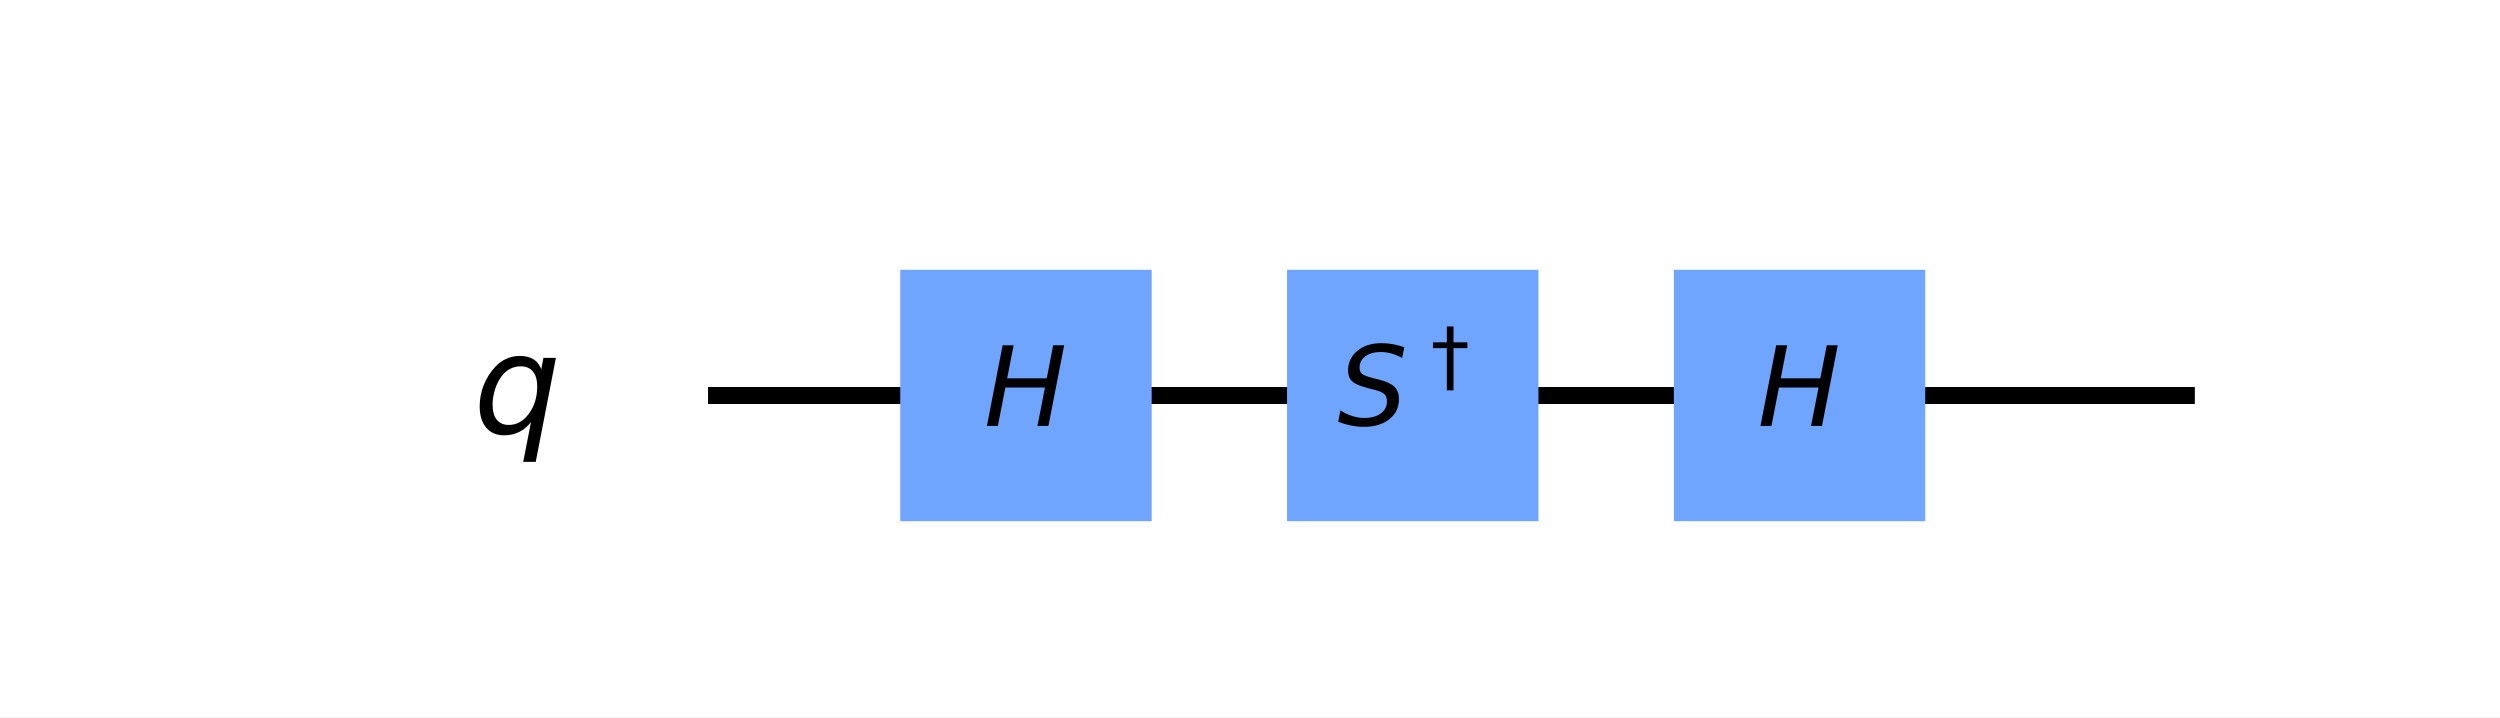
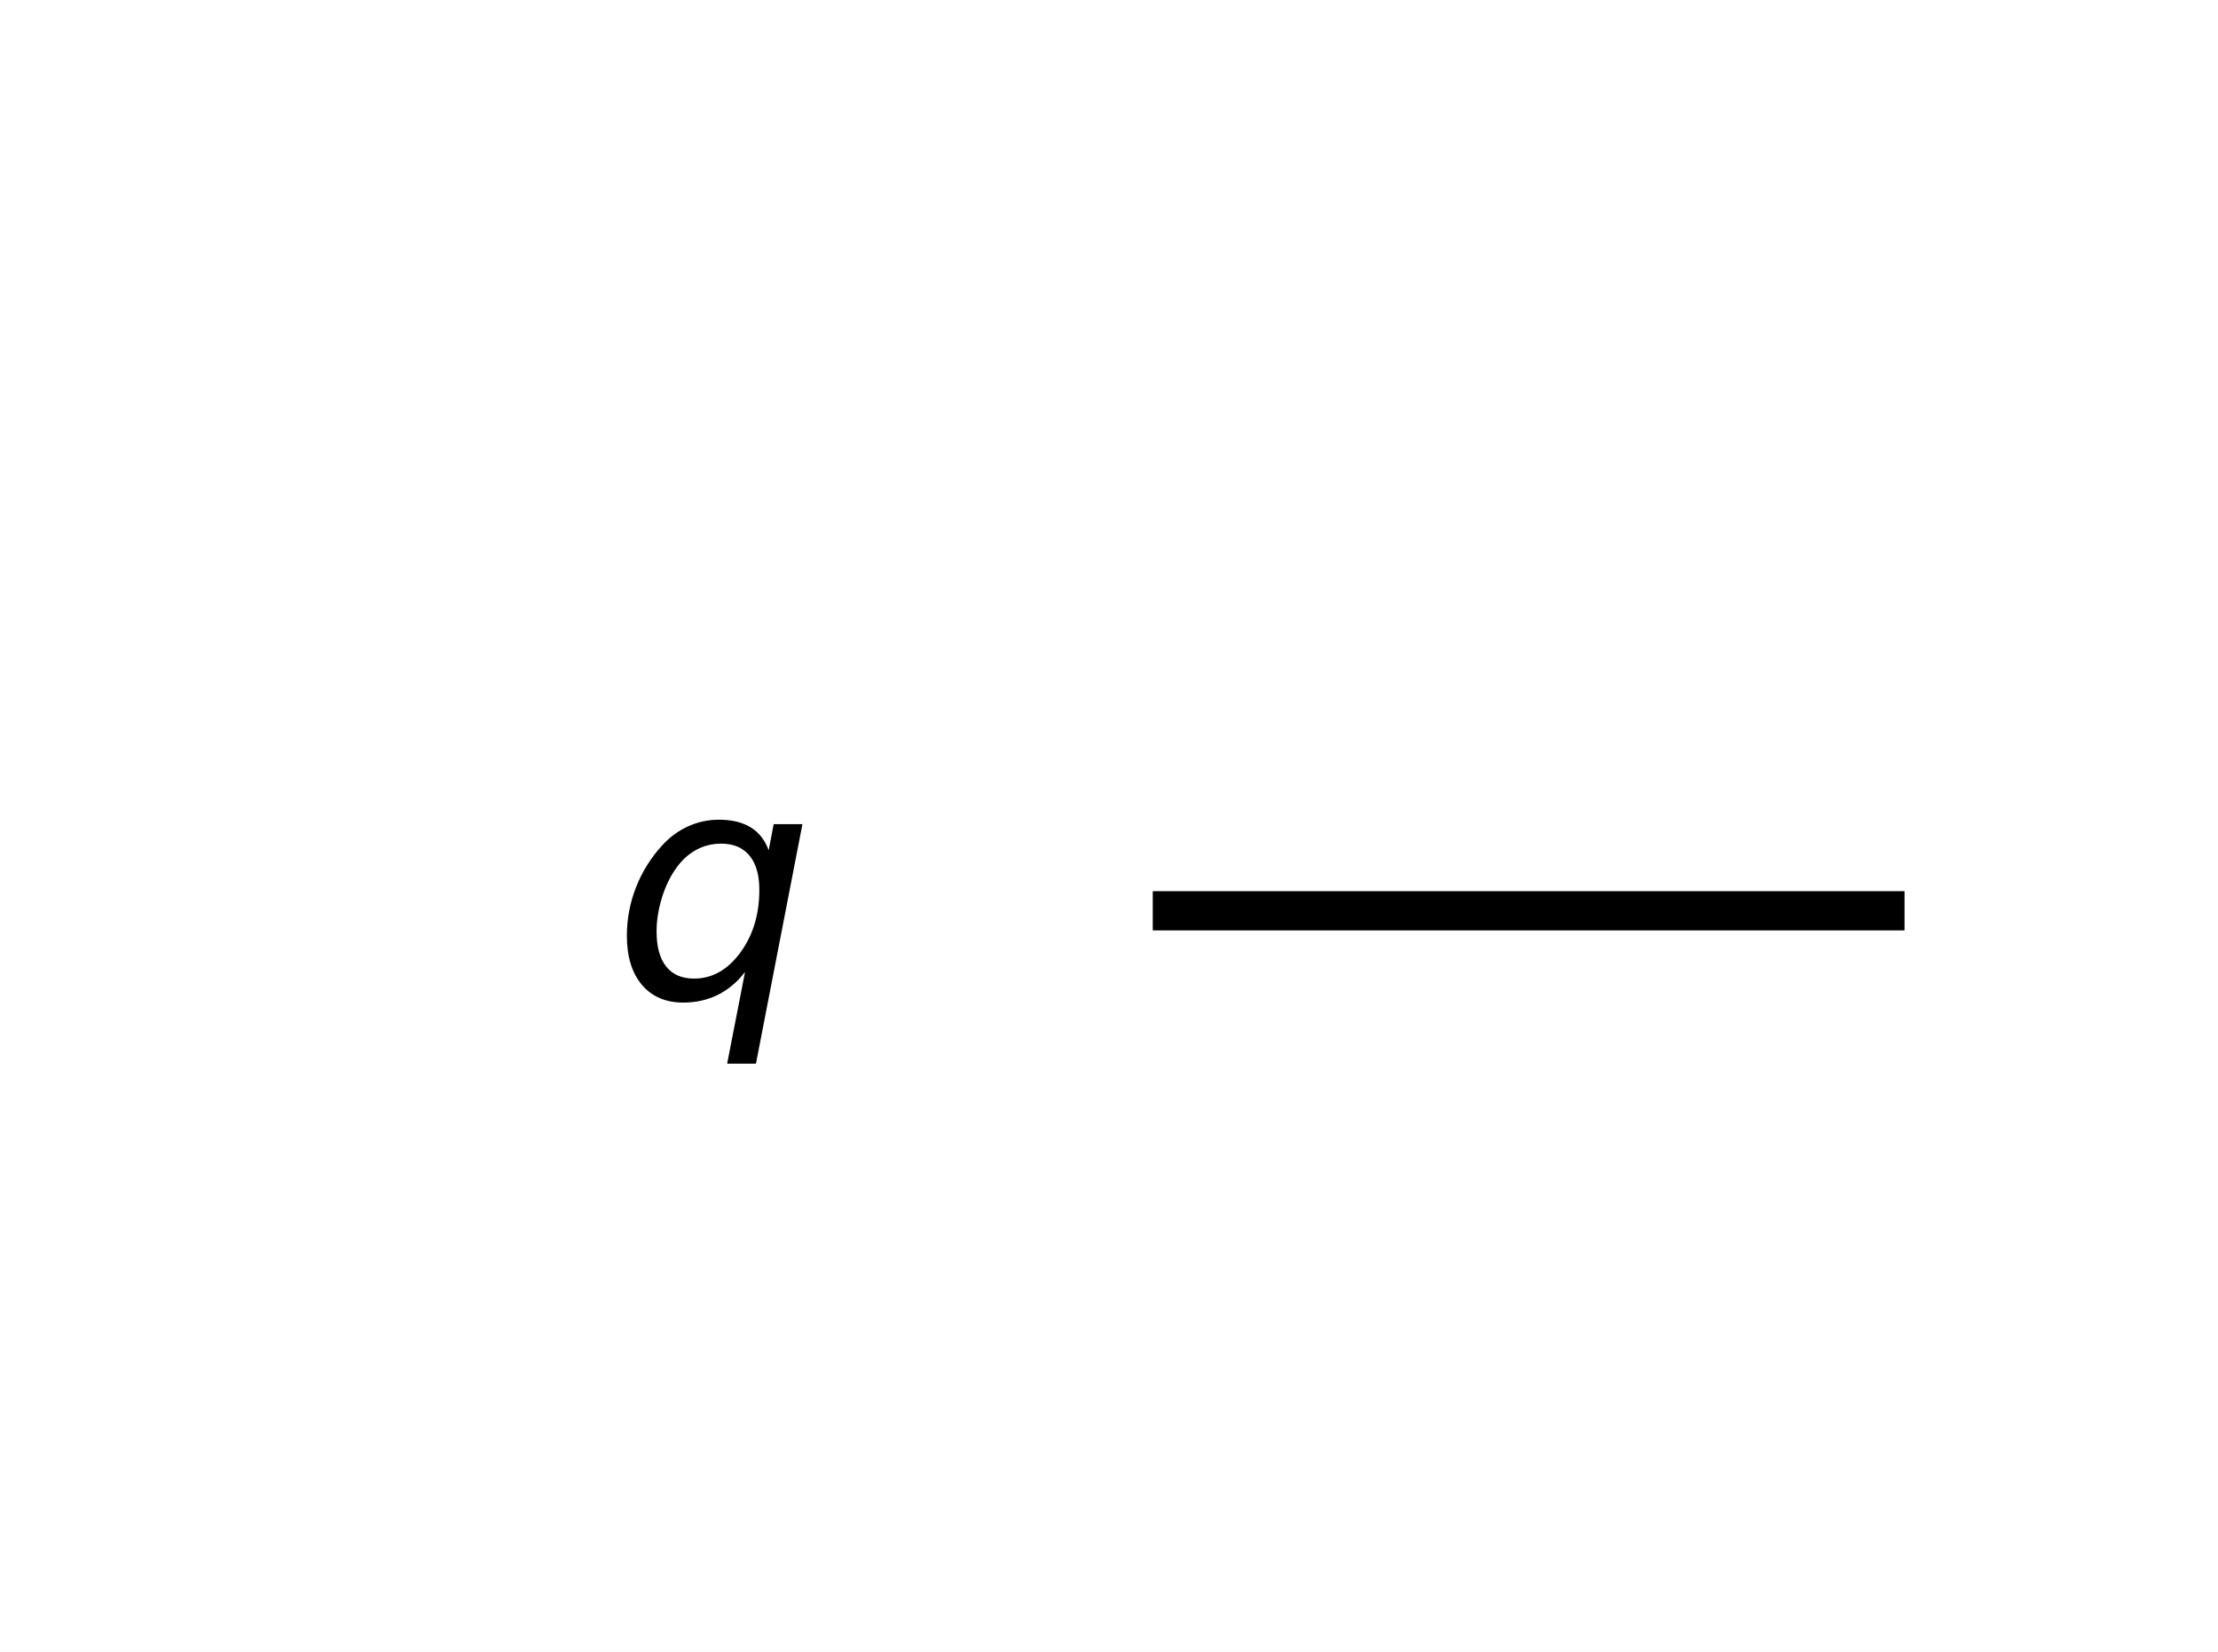
- <svg xmlns="http://www.w3.org/2000/svg" xmlns:xlink="http://www.w3.org/1999/xlink" height="84.28pt" version="1.1" viewBox="0 0 293.776 84.28" width="293.776pt">
+ <svg xmlns="http://www.w3.org/2000/svg" xmlns:xlink="http://www.w3.org/1999/xlink" height="84.28pt" version="1.1" viewBox="0 0 113.176 84.28" width="113.176pt">
  <defs>
    <style type="text/css">
*{stroke-linecap:butt;stroke-linejoin:round;}
  </style>
  </defs>
  <g id="figure_1">
    <g id="patch_1">
-       <path d="M 0 84.28  L 293.776 84.28  L 293.776 0  L 0 0  z " style="fill:#ffffff;" />
+       <path d="M 0 84.28  L 113.176 84.28  L 113.176 0  L 0 0  z " style="fill:#ffffff;" />
    </g>
    <g id="axes_1">
      <g id="line2d_1">
-         <path clip-path="url(#p3db766a273)" d="M 84.202 46.474  L 256.916 46.474  " style="fill:none;stroke:#000000;stroke-linecap:square;stroke-width:2;" />
-       </g>
-       <g id="patch_2">
-         <path clip-path="url(#p3db766a273)" d="M 105.791 61.246  L 135.334 61.246  L 135.334 31.703  L 105.791 31.703  z " style="fill:#6fa4ff;" />
-       </g>
-       <g id="patch_3">
-         <path clip-path="url(#p3db766a273)" d="M 151.242 61.246  L 180.785 61.246  L 180.785 31.703  L 151.242 31.703  z " style="fill:#6fa4ff;" />
-       </g>
-       <g id="patch_4">
-         <path clip-path="url(#p3db766a273)" d="M 196.693 61.246  L 226.236 61.246  L 226.236 31.703  L 196.693 31.703  z " style="fill:#6fa4ff;" />
+         <path clip-path="url(#pa25384251b)" d="M 59.821 46.474  L 96.182 46.474  " style="fill:none;stroke:#000000;stroke-linecap:square;stroke-width:2;" />
      </g>
      <g id="text_1">
-         <g clip-path="url(#p3db766a273)">
-           <defs>
-             <path d="M 16.891 72.906  L 26.812 72.906  L 21 43.016  L 56.781 43.016  L 62.594 72.906  L 72.516 72.906  L 58.297 0  L 48.391 0  L 55.172 34.719  L 19.391 34.719  L 12.594 0  L 2.688 0  z " id="DejaVuSans-Oblique-72" />
-           </defs>
-           <g transform="translate(115.6225 50.06159)scale(0.13 -0.13)">
-             <use transform="translate(0 0.09375)" xlink:href="#DejaVuSans-Oblique-72" />
-           </g>
-         </g>
-       </g>
-       <g id="text_2">
-         <g clip-path="url(#p3db766a273)">
-           <defs>
-             <path d="M 60.297 70.516  L 58.406 60.891  Q 53.469 63.531 48.609 64.875  Q 43.75 66.219 39.203 66.219  Q 30.375 66.219 25.141 62.359  Q 19.922 58.5 19.922 52.094  Q 19.922 48.578 21.844 46.703  Q 23.781 44.828 31.781 42.672  L 37.703 41.219  Q 47.703 38.625 51.609 34.641  Q 55.516 30.672 55.516 23.484  Q 55.516 12.453 46.844 5.516  Q 38.188 -1.422 24.031 -1.422  Q 18.219 -1.422 12.359 -0.266  Q 6.5 0.875 0.594 3.219  L 2.594 13.375  Q 8.016 10.016 13.453 8.297  Q 18.891 6.594 24.312 6.594  Q 33.547 6.594 39.109 10.688  Q 44.672 14.797 44.672 21.391  Q 44.672 25.781 42.453 28.047  Q 40.234 30.328 32.906 32.172  L 27 33.688  Q 16.891 36.328 13.203 39.766  Q 9.516 43.219 9.516 49.422  Q 9.516 60.297 17.891 67.25  Q 26.266 74.219 39.703 74.219  Q 44.922 74.219 50.047 73.281  Q 55.172 72.359 60.297 70.516  z " id="DejaVuSans-Oblique-83" />
-             <path d="M 20.703 72.906  L 29.297 72.906  L 29.297 52.391  L 47.219 52.391  L 47.219 44.922  L 29.297 44.922  L 29.297 -9.625  L 20.703 -9.625  L 20.703 44.922  L 2.781 44.922  L 2.781 52.391  L 20.703 52.391  z " id="DejaVuSans-8224" />
-           </defs>
-           <g transform="translate(157.1735 50.06159)scale(0.13 -0.13)">
-             <use transform="translate(0 0.684375)" xlink:href="#DejaVuSans-Oblique-83" />
-             <use transform="translate(84.31478 38.96563)scale(0.7)" xlink:href="#DejaVuSans-8224" />
-           </g>
-         </g>
-       </g>
-       <g id="text_3">
-         <g clip-path="url(#p3db766a273)">
-           <g transform="translate(206.5245 50.06159)scale(0.13 -0.13)">
-             <use transform="translate(0 0.09375)" xlink:href="#DejaVuSans-Oblique-72" />
-           </g>
-         </g>
-       </g>
-       <g id="text_4">
-         <g clip-path="url(#p3db766a273)">
+         <g clip-path="url(#pa25384251b)">
          <defs>
            <path d="M 41.703 8.203  Q 38.094 3.469 33.172 1.016  Q 28.266 -1.422 22.312 -1.422  Q 14.016 -1.422 9.297 4.172  Q 4.594 9.766 4.594 19.578  Q 4.594 27.484 7.5 34.859  Q 10.406 42.234 15.828 48.094  Q 19.344 51.906 23.906 53.953  Q 28.469 56 33.5 56  Q 39.547 56 43.453 53.609  Q 47.359 51.219 49.125 46.391  L 50.688 54.594  L 59.719 54.594  L 45.125 -20.609  L 36.078 -20.609  z M 13.922 20.906  Q 13.922 13.672 16.938 9.891  Q 19.969 6.109 25.688 6.109  Q 34.188 6.109 40.188 14.234  Q 46.188 22.359 46.188 33.984  Q 46.188 41.016 43.078 44.75  Q 39.984 48.484 34.188 48.484  Q 29.938 48.484 26.312 46.5  Q 22.703 44.531 20.016 40.719  Q 17.188 36.719 15.547 31.344  Q 13.922 25.984 13.922 20.906  z " id="DejaVuSans-Oblique-113" />
          </defs>
-           <g transform="translate(55.62134 50.92538)scale(0.1625 -0.1625)">
+           <g transform="translate(31.24034 50.92538)scale(0.1625 -0.1625)">
            <use xlink:href="#DejaVuSans-Oblique-113" />
          </g>
        </g>
      </g>
    </g>
  </g>
  <defs>
-     <clipPath id="p3db766a273">
-       <rect height="63.631" width="221.801" x="39.66" y="10.114" />
+     <clipPath id="pa25384251b">
+       <rect height="63.631" width="85.448" x="15.279" y="10.114" />
    </clipPath>
  </defs>
</svg>
